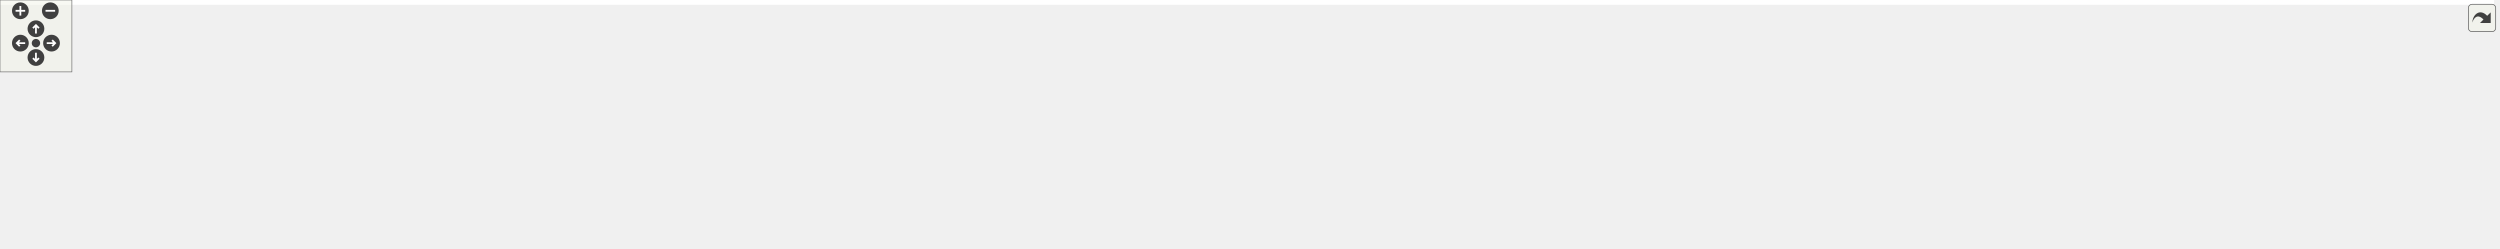
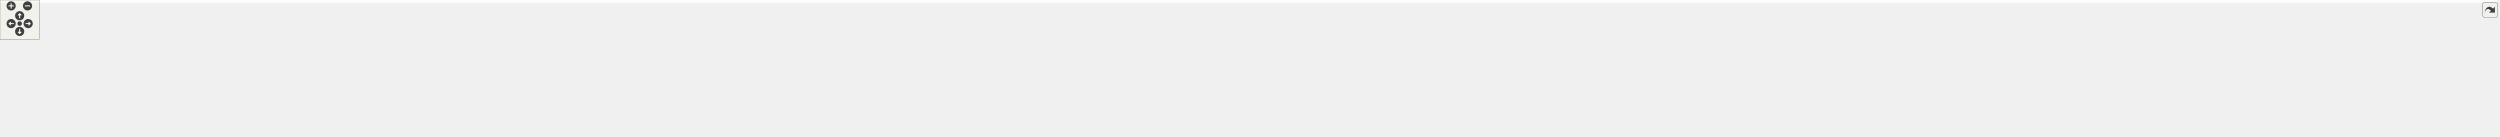
<svg xmlns="http://www.w3.org/2000/svg" xmlns:xlink="http://www.w3.org/1999/xlink" id="main" version="1.1" xml:space="preserve">
  <style type="text/css">
.edge:hover path { stroke: red; }
.edge:hover polygon { stroke: red; fill: red; }
</style>
  <defs>
    <circle id="rim" cx="0" cy="0" r="7" />
    <circle id="rim2" cx="0" cy="0" r="3.5" />
    <g id="zoomPlus">
      <use xlink:href="#rim" fill="#404040">
        <set attributeName="fill" to="#808080" begin="zoomplus.mouseover" end="zoomplus.mouseout" />
      </use>
      <path d="M-4,0h8M0,-4v8" fill="none" stroke="white" stroke-width="1.5" pointer-events="none" />
    </g>
    <g id="zoomMin">
      <use xlink:href="#rim" fill="#404040">
        <set attributeName="fill" to="#808080" begin="zoomminus.mouseover" end="zoomminus.mouseout" />
      </use>
      <path d="M-4,0h8" fill="none" stroke="white" stroke-width="1.5" pointer-events="none" />
    </g>
    <g id="dirArrow">
      <path fill="none" stroke="white" stroke-width="1.5" d="M0,-3.0v7 M-2.5,-0.5L0,-3.0L2.5,-0.5" />
    </g>
    <g id="resetDef">
      <use xlink:href="#rim2" fill="#404040">
        <set attributeName="fill" to="#808080" begin="reset.mouseover" end="reset.mouseout" />
      </use>
    </g>
  </defs>
  <svg id="graph" class="graph">
    <g id="viewport">
-       <polygon fill="#ffffff" stroke="transparent" points="-4,4 -4,-147 2081.5,-147 2081.5,4 -4,4" />
+       <polygon fill="#ffffff" stroke="transparent" points="-4,4 -4,-147 3809.5,-147 3809.5,4 -4,4" />
      <g id="node1" class="node">
-         <polygon fill="#bfbfbf" stroke="#000000" points="840,-123.5 840,-142.5 975,-142.5 975,-123.5 840,-123.5" />
-         <text text-anchor="middle" x="907.5" y="-130.5" font-family="Helvetica,sans-Serif" font-size="10.00" fill="#000000">eBoard/eBoard.h</text>
+         <polygon fill="#bfbfbf" stroke="#000000" points="1675,-123.5 1675,-142.5 1810,-142.5 1810,-123.5 1675,-123.5" />
+         <text text-anchor="middle" x="1742.5" y="-130.5" font-family="Helvetica,sans-Serif" font-size="10.00" fill="#000000">eBoard/eBoard.h</text>
      </g>
      <g id="node2" class="node">
        <g id="a_node2">
          <a xlink:href="eagle__PreprocessorControl_8h.html" target="_top" xlink:title="this file contains cool stuff never seen by the Arduino :/ ">
            <polygon fill="#ffffff" stroke="#000000" points="0,-56.5 0,-86.5 135,-86.5 135,-56.5 0,-56.5" />
            <text text-anchor="start" x="8" y="-74.5" font-family="Helvetica,sans-Serif" font-size="10.00" fill="#000000">source/eagle_Preprocessor</text>
            <text text-anchor="middle" x="67.5" y="-63.5" font-family="Helvetica,sans-Serif" font-size="10.00" fill="#000000">Control.h</text>
          </a>
        </g>
      </g>
      <g id="edge1" class="edge">
-         <path fill="none" stroke="#191970" d="M839.84,-132.06C708.029,-129.544 407.551,-120.463 145.122,-86.946" />
-         <polygon fill="#191970" stroke="#191970" points="145.384,-83.451 135.018,-85.641 144.487,-90.393 145.384,-83.451" />
+         <path fill="none" stroke="#191970" d="M1674.58,-132.582C1412.817,-130.735 468.419,-121.835 145.308,-86.91" />
+         <polygon fill="#191970" stroke="#191970" points="145.329,-83.391 135.003,-85.763 144.554,-90.348 145.329,-83.391" />
      </g>
      <g id="node3" class="node">
        <polygon fill="#ffffff" stroke="#bfbfbf" points="153.5,-62 153.5,-81 239.5,-81 239.5,-62 153.5,-62" />
        <text text-anchor="middle" x="196.5" y="-69" font-family="Helvetica,sans-Serif" font-size="10.00" fill="#000000">avr/pgmspace.h</text>
      </g>
      <g id="edge2" class="edge">
-         <path fill="none" stroke="#191970" d="M839.92,-130.172C695.443,-123.816 360.566,-107.357 248.5,-87 243.767,-86.14 238.854,-85.007 234.02,-83.743" />
-         <polygon fill="#191970" stroke="#191970" points="234.866,-80.346 224.292,-81.012 232.974,-87.085 234.866,-80.346" />
+         <path fill="none" stroke="#191970" d="M1674.759,-131.946C1401.755,-127.557 390.116,-109.888 248.5,-87 243.641,-86.215 238.599,-85.104 233.652,-83.834" />
+         <polygon fill="#191970" stroke="#191970" points="234.291,-80.379 223.718,-81.056 232.405,-87.12 234.291,-80.379" />
      </g>
      <g id="node4" class="node">
        <polygon fill="#ffffff" stroke="#bfbfbf" points="257.5,-62 257.5,-81 315.5,-81 315.5,-62 257.5,-62" />
        <text text-anchor="middle" x="286.5" y="-69" font-family="Helvetica,sans-Serif" font-size="10.00" fill="#000000">Arduino.h</text>
      </g>
      <g id="edge3" class="edge">
-         <path fill="none" stroke="#191970" d="M839.869,-130.281C707.929,-124.546 420.693,-109.829 324.5,-87 321.705,-86.337 318.849,-85.498 316.019,-84.556" />
-         <polygon fill="#191970" stroke="#191970" points="317.221,-81.269 306.629,-81.056 314.777,-87.828 317.221,-81.269" />
+         <path fill="none" stroke="#191970" d="M1674.574,-132.207C1410.076,-128.925 457.074,-115.238 324.5,-87 321.625,-86.388 318.691,-85.57 315.79,-84.63" />
+         <polygon fill="#191970" stroke="#191970" points="316.786,-81.267 306.193,-81.077 314.356,-87.831 316.786,-81.267" />
      </g>
      <g id="node5" class="node">
        <polygon fill="#ffffff" stroke="#bfbfbf" points="334,-62 334,-81 383,-81 383,-62 334,-62" />
        <text text-anchor="middle" x="358.5" y="-69" font-family="Helvetica,sans-Serif" font-size="10.00" fill="#000000">avr/io.h</text>
      </g>
      <g id="edge4" class="edge">
-         <path fill="none" stroke="#191970" d="M839.688,-129.897C719.551,-123.912 474.198,-109.355 391.5,-87 389.529,-86.467 387.532,-85.823 385.545,-85.103" />
-         <polygon fill="#191970" stroke="#191970" points="386.453,-81.689 375.878,-81.048 383.745,-88.144 386.453,-81.689" />
+         <path fill="none" stroke="#191970" d="M1674.701,-132.292C1418.361,-129.397 516.553,-117.149 391.5,-87 389.3,-86.47 387.071,-85.785 384.864,-85" />
+         <polygon fill="#191970" stroke="#191970" points="386.063,-81.707 375.486,-81.078 383.362,-88.165 386.063,-81.707" />
      </g>
      <g id="node6" class="node">
        <polygon fill="#ffffff" stroke="#bfbfbf" points="401,-62 401,-81 478,-81 478,-62 401,-62" />
        <text text-anchor="middle" x="439.5" y="-69" font-family="Helvetica,sans-Serif" font-size="10.00" fill="#000000">avr/interrupt.h</text>
      </g>
      <g id="edge5" class="edge">
-         <path fill="none" stroke="#191970" d="M839.719,-129.972C755.935,-125.231 609.368,-113.663 486.5,-87 482.643,-86.163 478.656,-85.127 474.712,-83.991" />
-         <polygon fill="#191970" stroke="#191970" points="475.676,-80.626 465.088,-81.016 473.608,-87.314 475.676,-80.626" />
+         <path fill="none" stroke="#191970" d="M1674.59,-131.631C1430.149,-126.551 603.416,-107.983 486.5,-87 482.314,-86.249 477.989,-85.208 473.736,-84.019" />
+         <polygon fill="#191970" stroke="#191970" points="474.629,-80.632 464.042,-81.039 472.572,-87.323 474.629,-80.632" />
      </g>
      <g id="node7" class="node">
        <g id="a_node7">
          <a xlink:href="eagle__Twi_8h.html" target="_top" xlink:title="this file contains the Twi class ">
            <polygon fill="#ffffff" stroke="#000000" points="496,-62 496,-81 597,-81 597,-62 496,-62" />
            <text text-anchor="middle" x="546.5" y="-69" font-family="Helvetica,sans-Serif" font-size="10.00" fill="#000000">source/eagle_Twi.h</text>
          </a>
        </g>
      </g>
      <g id="edge6" class="edge">
-         <path fill="none" stroke="#191970" d="M839.966,-124.793C778.521,-116.834 685.48,-103.549 605.5,-87 600.507,-85.967 595.306,-84.774 590.151,-83.519" />
-         <polygon fill="#191970" stroke="#191970" points="590.914,-80.102 580.362,-81.052 589.203,-86.889 590.914,-80.102" />
+         <path fill="none" stroke="#191970" d="M1674.652,-132.18C1462.519,-129.314 813.578,-118.165 605.5,-87 599.663,-86.126 593.57,-84.897 587.611,-83.511" />
+         <polygon fill="#191970" stroke="#191970" points="588.325,-80.082 577.776,-81.062 586.634,-86.874 588.325,-80.082" />
      </g>
      <g id="node9" class="node">
        <g id="a_node9">
          <a xlink:href="eagle__TwoWire_8h.html" target="_top" xlink:title="this file contains the TwoWire class ">
            <polygon fill="#ffffff" stroke="#000000" points="615,-62 615,-81 740,-81 740,-62 615,-62" />
            <text text-anchor="middle" x="677.5" y="-69" font-family="Helvetica,sans-Serif" font-size="10.00" fill="#000000">source/eagle_TwoWire.h</text>
          </a>
        </g>
      </g>
      <g id="edge8" class="edge">
-         <path fill="none" stroke="#191970" d="M871.815,-123.458C831.781,-112.753 766.743,-95.363 723.065,-83.684" />
-         <polygon fill="#191970" stroke="#191970" points="723.834,-80.266 713.269,-81.064 722.025,-87.029 723.834,-80.266" />
+         <path fill="none" stroke="#191970" d="M1674.899,-131.33C1481.624,-126.323 929.093,-110.327 749.5,-87 741.918,-86.015 733.949,-84.645 726.189,-83.123" />
+         <polygon fill="#191970" stroke="#191970" points="726.658,-79.646 716.157,-81.054 725.244,-86.501 726.658,-79.646" />
      </g>
      <g id="node13" class="node">
        <g id="a_node13">
          <a xlink:href="eagle__SPI_8h.html" target="_top" xlink:title="this file contains the SPI class ">
            <polygon fill="#ffffff" stroke="#000000" points="758.5,-62 758.5,-81 860.5,-81 860.5,-62 758.5,-62" />
            <text text-anchor="middle" x="809.5" y="-69" font-family="Helvetica,sans-Serif" font-size="10.00" fill="#000000">source/eagle_SPI.h</text>
          </a>
        </g>
      </g>
      <g id="edge13" class="edge">
-         <path fill="none" stroke="#191970" d="M892.188,-123.391C876.438,-113.507 851.688,-97.975 833.366,-86.477" />
-         <polygon fill="#191970" stroke="#191970" points="835.036,-83.393 824.705,-81.042 831.315,-89.322 835.036,-83.393" />
+         <path fill="none" stroke="#191970" d="M1674.897,-131.189C1498.003,-126.169 1024.475,-110.854 869.5,-87 863.642,-86.098 857.526,-84.867 851.535,-83.489" />
+         <polygon fill="#191970" stroke="#191970" points="852.183,-80.045 841.638,-81.065 850.518,-86.844 852.183,-80.045" />
      </g>
      <g id="node15" class="node">
        <polygon fill="#ffffff" stroke="#bfbfbf" points="879,-62 879,-81 936,-81 936,-62 879,-62" />
        <text text-anchor="middle" x="907.5" y="-69" font-family="Helvetica,sans-Serif" font-size="10.00" fill="#000000">avr/wdt.h</text>
      </g>
      <g id="edge15" class="edge">
-         <path fill="none" stroke="#191970" d="M907.5,-123.391C907.5,-114.866 907.5,-102.139 907.5,-91.424" />
-         <polygon fill="#191970" stroke="#191970" points="911,-91.245 907.5,-81.245 904,-91.245 911,-91.245" />
+         <path fill="none" stroke="#191970" d="M1674.783,-132.033C1508.306,-129.185 1082.58,-118.915 944.5,-87 941.856,-86.389 939.159,-85.605 936.487,-84.714" />
+         <polygon fill="#191970" stroke="#191970" points="937.65,-81.412 927.058,-81.143 935.171,-87.958 937.65,-81.412" />
      </g>
      <g id="node16" class="node">
        <g id="a_node16">
          <a xlink:href="eagle__SoftwareSerial_8h.html" target="_top" xlink:title="this file contains the SoftwareSerial class ">
            <polygon fill="#ffffff" stroke="#000000" points="954,-62 954,-81 1103,-81 1103,-62 954,-62" />
            <text text-anchor="middle" x="1028.5" y="-69" font-family="Helvetica,sans-Serif" font-size="10.00" fill="#000000">source/eagle_SoftwareSerial.h</text>
          </a>
        </g>
      </g>
      <g id="edge16" class="edge">
-         <path fill="none" stroke="#191970" d="M926.406,-123.391C946.297,-113.281 977.812,-97.263 1000.569,-85.696" />
-         <polygon fill="#191970" stroke="#191970" points="1002.398,-88.693 1009.726,-81.042 999.226,-82.453 1002.398,-88.693" />
+         <path fill="none" stroke="#191970" d="M1674.55,-130.54C1558.649,-125.788 1315.473,-113.396 1111.5,-87 1102.733,-85.865 1093.491,-84.405 1084.484,-82.836" />
+         <polygon fill="#191970" stroke="#191970" points="1084.914,-79.357 1074.452,-81.029 1083.673,-86.246 1084.914,-79.357" />
      </g>
      <g id="node17" class="node">
        <g id="a_node17">
          <a xlink:href="eagle__Bluetooth_8h.html" target="_top" xlink:title="this file contains cool stuff to access the bluetooth interface ">
            <polygon fill="#ffffff" stroke="#000000" points="1121,-62 1121,-81 1248,-81 1248,-62 1121,-62" />
            <text text-anchor="middle" x="1184.5" y="-69" font-family="Helvetica,sans-Serif" font-size="10.00" fill="#000000">source/eagle_Bluetooth.h</text>
          </a>
        </g>
      </g>
      <g id="edge17" class="edge">
-         <path fill="none" stroke="#191970" d="M950.477,-123.458C999.301,-112.618 1079.004,-94.922 1131.605,-83.244" />
-         <polygon fill="#191970" stroke="#191970" points="1132.418,-86.649 1141.422,-81.064 1130.901,-79.815 1132.418,-86.649" />
+         <path fill="none" stroke="#191970" d="M1674.973,-129.127C1580.825,-123.156 1404.964,-109.925 1256.5,-87 1249.376,-85.9 1241.898,-84.533 1234.568,-83.069" />
+         <polygon fill="#191970" stroke="#191970" points="1235.211,-79.629 1224.71,-81.03 1233.793,-86.483 1235.211,-79.629" />
      </g>
      <g id="node18" class="node">
        <g id="a_node18">
          <a xlink:href="eagle__RB14Scan_8h.html" target="_top" xlink:title="this file contains the RB14Scan class ">
            <polygon fill="#ffffff" stroke="#000000" points="1266,-62 1266,-81 1399,-81 1399,-62 1266,-62" />
            <text text-anchor="middle" x="1332.5" y="-69" font-family="Helvetica,sans-Serif" font-size="10.00" fill="#000000">source/eagle_RB14Scan.h</text>
          </a>
        </g>
      </g>
      <g id="edge18" class="edge">
-         <path fill="none" stroke="#191970" d="M975.267,-125.495C1045.739,-117.356 1159.159,-103.321 1256.5,-87 1263.622,-85.806 1271.095,-84.432 1278.459,-83.006" />
-         <polygon fill="#191970" stroke="#191970" points="1279.261,-86.415 1288.391,-81.041 1277.902,-79.548 1279.261,-86.415" />
+         <path fill="none" stroke="#191970" d="M1674.921,-125.077C1607.116,-116.808 1499.783,-102.853 1407.5,-87 1400.633,-85.82 1393.434,-84.474 1386.327,-83.079" />
+         <polygon fill="#191970" stroke="#191970" points="1386.524,-79.549 1376.031,-81.013 1385.147,-86.412 1386.524,-79.549" />
      </g>
      <g id="node19" class="node">
        <g id="a_node19">
          <a xlink:href="eagle__Comfort_8h.html" target="_top" xlink:title="this file contains sine8 and gamma8 ">
            <polygon fill="#ffffff" stroke="#000000" points="1417,-62 1417,-81 1538,-81 1538,-62 1417,-62" />
            <text text-anchor="middle" x="1477.5" y="-69" font-family="Helvetica,sans-Serif" font-size="10.00" fill="#000000">source/eagle_Comfort.h</text>
          </a>
        </g>
      </g>
      <g id="edge19" class="edge">
-         <path fill="none" stroke="#191970" d="M975.362,-129.479C1071.836,-123.856 1253.974,-110.962 1407.5,-87 1414.276,-85.942 1421.377,-84.622 1428.35,-83.201" />
-         <polygon fill="#191970" stroke="#191970" points="1429.365,-86.564 1438.421,-81.067 1427.913,-79.716 1429.365,-86.564" />
+         <path fill="none" stroke="#191970" d="M1701.384,-123.458C1654.87,-112.663 1579.059,-95.069 1528.733,-83.39" />
+         <polygon fill="#191970" stroke="#191970" points="1529.244,-79.916 1518.712,-81.064 1527.662,-86.734 1529.244,-79.916" />
      </g>
      <g id="node20" class="node">
        <g id="a_node20">
          <a xlink:href="eagle__Servo_8h.html" target="_top" xlink:title="this file contains the Servo class ">
            <polygon fill="#ffffff" stroke="#000000" points="1556,-62 1556,-81 1667,-81 1667,-62 1556,-62" />
            <text text-anchor="middle" x="1611.5" y="-69" font-family="Helvetica,sans-Serif" font-size="10.00" fill="#000000">source/eagle_Servo.h</text>
          </a>
        </g>
      </g>
      <g id="edge20" class="edge">
-         <path fill="none" stroke="#191970" d="M975.062,-131.732C1092.095,-128.735 1339.84,-118.863 1546.5,-87 1552.82,-86.025 1559.433,-84.752 1565.918,-83.353" />
-         <polygon fill="#191970" stroke="#191970" points="1566.968,-86.704 1575.945,-81.078 1565.418,-79.878 1566.968,-86.704" />
+         <path fill="none" stroke="#191970" d="M1722.031,-123.391C1700.305,-113.191 1665.766,-96.976 1641.082,-85.388" />
+         <polygon fill="#191970" stroke="#191970" points="1642.364,-82.123 1631.825,-81.042 1639.39,-88.46 1642.364,-82.123" />
      </g>
      <g id="node21" class="node">
        <g id="a_node21">
          <a xlink:href="eagle__Assert_8h.html" target="_top" xlink:title="this file contains the assert wrapper for EBOARD_DEBUG_MODE ">
            <polygon fill="#ffffff" stroke="#000000" points="1685.5,-62 1685.5,-81 1799.5,-81 1799.5,-62 1685.5,-62" />
            <text text-anchor="middle" x="1742.5" y="-69" font-family="Helvetica,sans-Serif" font-size="10.00" fill="#000000">source/eagle_Assert.h</text>
          </a>
        </g>
      </g>
      <g id="edge21" class="edge">
-         <path fill="none" stroke="#191970" d="M975.072,-130.408C1136.525,-123.979 1541.237,-106.412 1675.5,-87 1682.248,-86.024 1689.32,-84.713 1696.235,-83.263" />
-         <polygon fill="#191970" stroke="#191970" points="1697.188,-86.637 1706.198,-81.065 1695.679,-79.802 1697.188,-86.637" />
+         <path fill="none" stroke="#191970" d="M1742.5,-123.391C1742.5,-114.866 1742.5,-102.139 1742.5,-91.424" />
+         <polygon fill="#191970" stroke="#191970" points="1746,-91.245 1742.5,-81.245 1739,-91.245 1746,-91.245" />
      </g>
      <g id="node23" class="node">
        <g id="a_node23">
          <a xlink:href="eagle__Checks_8h.html" target="_top" xlink:title="this file contains various checkers like checkIdx ">
            <polygon fill="#ffffff" stroke="#000000" points="1818,-62 1818,-81 1937,-81 1937,-62 1818,-62" />
            <text text-anchor="middle" x="1877.5" y="-69" font-family="Helvetica,sans-Serif" font-size="10.00" fill="#000000">source/eagle_Checks.h</text>
          </a>
        </g>
      </g>
      <g id="edge23" class="edge">
-         <path fill="none" stroke="#191970" d="M975.255,-131.035C1156.144,-125.549 1647.596,-109.017 1808.5,-87 1815.692,-86.016 1823.243,-84.659 1830.602,-83.155" />
-         <polygon fill="#191970" stroke="#191970" points="1831.428,-86.558 1840.469,-81.034 1829.956,-79.714 1831.428,-86.558" />
+         <path fill="none" stroke="#191970" d="M1763.594,-123.391C1786.083,-113.146 1821.892,-96.833 1847.352,-85.234" />
+         <polygon fill="#191970" stroke="#191970" points="1848.905,-88.373 1856.554,-81.042 1846.003,-82.002 1848.905,-88.373" />
      </g>
      <g id="node24" class="node">
        <g id="a_node24">
+           <a xlink:href="eagle__ShiftExt_8h.html" target="_top" xlink:title="this file contains the cool shift-EXTension ">
+             <polygon fill="#ffffff" stroke="#000000" points="1955,-62 1955,-81 2076,-81 2076,-62 1955,-62" />
+             <text text-anchor="middle" x="2015.5" y="-69" font-family="Helvetica,sans-Serif" font-size="10.00" fill="#000000">source/eagle_ShiftExt.h</text>
+           </a>
+         </g>
+       </g>
+       <g id="edge24" class="edge">
+         <path fill="none" stroke="#191970" d="M1784.857,-123.458C1832.876,-112.641 1911.201,-94.996 1963.045,-83.317" />
+         <polygon fill="#191970" stroke="#191970" points="1964.058,-86.677 1973.044,-81.064 1962.519,-79.848 1964.058,-86.677" />
+       </g>
+       <g id="node25" class="node">
+         <g id="a_node25">
+           <a xlink:href="eagle__PinCtrl_8h.html" target="_top" xlink:title="this file contains cool stuff... it controls pins ">
+             <polygon fill="#ffffff" stroke="#000000" points="2094.5,-62 2094.5,-81 2210.5,-81 2210.5,-62 2094.5,-62" />
+             <text text-anchor="middle" x="2152.5" y="-69" font-family="Helvetica,sans-Serif" font-size="10.00" fill="#000000">source/eagle_PinCtrl.h</text>
+           </a>
+         </g>
+       </g>
+       <g id="edge25" class="edge">
+         <path fill="none" stroke="#191970" d="M1810.156,-125.829C1879.552,-118.028 1990.485,-104.322 2085.5,-87 2091.589,-85.89 2097.96,-84.594 2104.249,-83.232" />
+         <polygon fill="#191970" stroke="#191970" points="2105.011,-86.648 2114.011,-81.057 2103.489,-79.816 2105.011,-86.648" />
+       </g>
+       <g id="node26" class="node">
+         <g id="a_node26">
+           <a xlink:href="eagle__ServoCds55_8h.html" target="_top" xlink:title="this file contains the ServoCds55 class ">
+             <polygon fill="#ffffff" stroke="#000000" points="2228.5,-62 2228.5,-81 2368.5,-81 2368.5,-62 2228.5,-62" />
+             <text text-anchor="middle" x="2298.5" y="-69" font-family="Helvetica,sans-Serif" font-size="10.00" fill="#000000">source/eagle_ServoCds55.h</text>
+           </a>
+         </g>
+       </g>
+       <g id="edge26" class="edge">
+         <path fill="none" stroke="#191970" d="M1810.289,-128.555C1903,-121.999 2074.403,-108.179 2219.5,-87 2227.464,-85.838 2235.843,-84.414 2244.046,-82.905" />
+         <polygon fill="#191970" stroke="#191970" points="2244.752,-86.334 2253.927,-81.034 2243.45,-79.456 2244.752,-86.334" />
+       </g>
+       <g id="node27" class="node">
+         <g id="a_node27">
+           <a xlink:href="eagle__SoccerBoard_8h.html" target="_top" xlink:title="this file contains the SoccerBoard class ">
+             <polygon fill="#ffffff" stroke="#000000" points="2386.5,-62 2386.5,-81 2528.5,-81 2528.5,-62 2386.5,-62" />
+             <text text-anchor="middle" x="2457.5" y="-69" font-family="Helvetica,sans-Serif" font-size="10.00" fill="#000000">source/eagle_SoccerBoard.h</text>
+           </a>
+         </g>
+       </g>
+       <g id="edge27" class="edge">
+         <path fill="none" stroke="#191970" d="M1810.434,-130.734C1926.912,-126.257 2172.051,-114.246 2377.5,-87 2385.866,-85.891 2394.678,-84.456 2403.273,-82.909" />
+         <polygon fill="#191970" stroke="#191970" points="2404.034,-86.328 2413.223,-81.054 2402.751,-79.446 2404.034,-86.328" />
+       </g>
+       <g id="node28" class="node">
+         <g id="a_node28">
+           <a xlink:href="eagle__I2CInOut_8h.html" target="_top" xlink:title="this file contains the I2CInOut class ">
+             <polygon fill="#ffffff" stroke="#000000" points="2547,-62 2547,-81 2672,-81 2672,-62 2547,-62" />
+             <text text-anchor="middle" x="2609.5" y="-69" font-family="Helvetica,sans-Serif" font-size="10.00" fill="#000000">source/eagle_I2CInOut.h</text>
+           </a>
+         </g>
+       </g>
+       <g id="edge28" class="edge">
+         <path fill="none" stroke="#191970" d="M1810.283,-130.425C1975.9,-123.916 2397.765,-105.968 2537.5,-87 2544.988,-85.984 2552.856,-84.61 2560.53,-83.099" />
+         <polygon fill="#191970" stroke="#191970" points="2561.371,-86.499 2570.457,-81.052 2559.957,-79.644 2561.371,-86.499" />
+       </g>
+       <g id="node29" class="node">
+         <g id="a_node29">
+           <a xlink:href="eagle__AX12Servo_8h.html" target="_top" xlink:title="this file contains the AX12Servo class ">
+             <polygon fill="#ffffff" stroke="#000000" points="2690,-62 2690,-81 2825,-81 2825,-62 2690,-62" />
+             <text text-anchor="middle" x="2757.5" y="-69" font-family="Helvetica,sans-Serif" font-size="10.00" fill="#000000">source/eagle_AX12Servo.h</text>
+           </a>
+         </g>
+       </g>
+       <g id="edge29" class="edge">
+         <path fill="none" stroke="#191970" d="M1810.05,-131.029C1995.98,-125.39 2512.676,-108.225 2681.5,-87 2689.669,-85.973 2698.271,-84.552 2706.633,-82.985" />
+         <polygon fill="#191970" stroke="#191970" points="2707.53,-86.376 2716.669,-81.016 2706.182,-79.507 2707.53,-86.376" />
+       </g>
+       <g id="node30" class="node">
+         <g id="a_node30">
+           <a xlink:href="eagle__DynamixelBoard_8h.html" target="_top" xlink:title="this file contains the DynamixelBoard class ">
+             <polygon fill="#ffffff" stroke="#000000" points="2843.5,-62 2843.5,-81 3001.5,-81 3001.5,-62 2843.5,-62" />
+             <text text-anchor="middle" x="2922.5" y="-69" font-family="Helvetica,sans-Serif" font-size="10.00" fill="#000000">source/eagle_DynamixelBoard.h</text>
+           </a>
+         </g>
+       </g>
+       <g id="edge30" class="edge">
+         <path fill="none" stroke="#191970" d="M1810.102,-131.325C2016.151,-126.035 2634.422,-108.738 2834.5,-87 2844.447,-85.919 2854.968,-84.399 2865.143,-82.73" />
+         <polygon fill="#191970" stroke="#191970" points="2865.897,-86.152 2875.167,-81.021 2864.721,-79.251 2865.897,-86.152" />
+       </g>
+       <g id="node31" class="node">
+         <g id="a_node31">
+           <a xlink:href="eagle__I2C_8h.html" target="_top" xlink:title="this file contains cool stuff to access the I²C interface ">
+             <polygon fill="#ffffff" stroke="#000000" points="3020,-62 3020,-81 3121,-81 3121,-62 3020,-62" />
+             <text text-anchor="middle" x="3070.5" y="-69" font-family="Helvetica,sans-Serif" font-size="10.00" fill="#000000">source/eagle_I2C.h</text>
+           </a>
+         </g>
+       </g>
+       <g id="edge31" class="edge">
+         <path fill="none" stroke="#191970" d="M1810.03,-132.477C2037.65,-130.413 2775.619,-121.187 3010.5,-87 3016.502,-86.126 3022.77,-84.886 3028.896,-83.483" />
+         <polygon fill="#191970" stroke="#191970" points="3030.122,-86.785 3039,-81.003 3028.454,-79.987 3030.122,-86.785" />
+       </g>
+       <g id="node32" class="node">
+         <g id="a_node32">
+           <a xlink:href="eagle__LCD_8h.html" target="_top" xlink:title="this file contains the LCD class ">
+             <polygon fill="#ffffff" stroke="#000000" points="3139.5,-62 3139.5,-81 3245.5,-81 3245.5,-62 3139.5,-62" />
+             <text text-anchor="middle" x="3192.5" y="-69" font-family="Helvetica,sans-Serif" font-size="10.00" fill="#000000">source/eagle_LCD.h</text>
+           </a>
+         </g>
+       </g>
+       <g id="edge32" class="edge">
+         <path fill="none" stroke="#191970" d="M1810.033,-132.655C2051.43,-131.127 2870.979,-123.322 3130.5,-87 3136.846,-86.112 3143.483,-84.836 3149.959,-83.392" />
+         <polygon fill="#191970" stroke="#191970" points="3151.017,-86.737 3159.935,-81.016 3149.396,-79.928 3151.017,-86.737" />
+       </g>
+       <g id="node33" class="node">
+         <g id="a_node33">
+           <a xlink:href="eagle__NeoPixel_8h.html" target="_top" xlink:title="this file contains the NeoPixel class ">
+             <polygon fill="#ffffff" stroke="#000000" points="3264,-62 3264,-81 3389,-81 3389,-62 3264,-62" />
+             <text text-anchor="middle" x="3326.5" y="-69" font-family="Helvetica,sans-Serif" font-size="10.00" fill="#000000">source/eagle_NeoPixel.h</text>
+           </a>
+         </g>
+       </g>
+       <g id="edge33" class="edge">
+         <path fill="none" stroke="#191970" d="M1810.235,-132.574C2065.462,-130.716 2969.04,-121.776 3254.5,-87 3262.354,-86.043 3270.617,-84.644 3278.633,-83.071" />
+         <polygon fill="#191970" stroke="#191970" points="3279.522,-86.461 3288.605,-81.007 3278.103,-79.606 3279.522,-86.461" />
+       </g>
+       <g id="node34" class="node">
+         <g id="a_node34">
+           <a xlink:href="eagle__ReptTask_8h.html" target="_top" xlink:title="this file contains cool stuff... this file contains cool stuff... this file contains cool stuff...">
+             <polygon fill="#ffffff" stroke="#000000" points="3407.5,-62 3407.5,-81 3535.5,-81 3535.5,-62 3407.5,-62" />
+             <text text-anchor="middle" x="3471.5" y="-69" font-family="Helvetica,sans-Serif" font-size="10.00" fill="#000000">source/eagle_ReptTask.h</text>
+           </a>
+         </g>
+       </g>
+       <g id="edge34" class="edge">
+         <path fill="none" stroke="#191970" d="M1810.117,-132.758C2080.339,-131.539 3083.276,-124.529 3398.5,-87 3406.549,-86.042 3415.023,-84.626 3423.235,-83.034" />
+         <polygon fill="#191970" stroke="#191970" points="3423.978,-86.455 3433.075,-81.023 3422.577,-79.596 3423.978,-86.455" />
+       </g>
+       <g id="node35" class="node">
+         <g id="a_node35">
+           <a xlink:href="eagle__Setup_8h.html" target="_top" xlink:title="this file contains the setup method ">
+             <polygon fill="#ffffff" stroke="#000000" points="3554,-62 3554,-81 3665,-81 3665,-62 3554,-62" />
+             <text text-anchor="middle" x="3609.5" y="-69" font-family="Helvetica,sans-Serif" font-size="10.00" fill="#000000">source/eagle_Setup.h</text>
+           </a>
+         </g>
+       </g>
+       <g id="edge35" class="edge">
+         <path fill="none" stroke="#191970" d="M1810.237,-132.108C2117.213,-127.951 3370.432,-109.723 3544.5,-87 3551.302,-86.112 3558.428,-84.808 3565.368,-83.326" />
+         <polygon fill="#191970" stroke="#191970" points="3566.366,-86.689 3575.34,-81.057 3564.813,-79.863 3566.366,-86.689" />
+       </g>
+       <g id="node36" class="node">
+         <g id="a_node36">
          <a xlink:href="eagle__HelpMot_8h.html" target="_top" xlink:title="this file contains the helper to acces the motor on the main car ">
-             <polygon fill="#ffffff" stroke="#000000" points="1955.5,-62 1955.5,-81 2077.5,-81 2077.5,-62 1955.5,-62" />
-             <text text-anchor="middle" x="2016.5" y="-69" font-family="Helvetica,sans-Serif" font-size="10.00" fill="#000000">source/eagle_HelpMot.h</text>
-           </a>
-         </g>
-       </g>
-       <g id="edge24" class="edge">
-         <path fill="none" stroke="#191970" d="M975.019,-131.544C1174.275,-127.002 1757.645,-111.898 1946.5,-87 1953.796,-86.038 1961.456,-84.694 1968.922,-83.195" />
-         <polygon fill="#191970" stroke="#191970" points="1969.873,-86.571 1978.932,-81.077 1968.424,-79.723 1969.873,-86.571" />
+             <polygon fill="#ffffff" stroke="#000000" points="3683.5,-62 3683.5,-81 3805.5,-81 3805.5,-62 3683.5,-62" />
+             <text text-anchor="middle" x="3744.5" y="-69" font-family="Helvetica,sans-Serif" font-size="10.00" fill="#000000">source/eagle_HelpMot.h</text>
+           </a>
+         </g>
+       </g>
+       <g id="edge36" class="edge">
+         <path fill="none" stroke="#191970" d="M1810.241,-132.168C2130.695,-128.126 3486.735,-109.804 3674.5,-87 3682.061,-86.082 3690.006,-84.717 3697.72,-83.172" />
+         <polygon fill="#191970" stroke="#191970" points="3698.621,-86.558 3707.676,-81.058 3697.168,-79.711 3698.621,-86.558" />
      </g>
      <g id="node8" class="node">
        <polygon fill="#ffffff" stroke="#bfbfbf" points="510,-.5 510,-19.5 569,-19.5 569,-.5 510,-.5" />
        <text text-anchor="middle" x="539.5" y="-7.5" font-family="Helvetica,sans-Serif" font-size="10.00" fill="#000000">inttypes.h</text>
      </g>
      <g id="edge7" class="edge">
        <path fill="none" stroke="#191970" d="M545.406,-61.891C544.436,-53.366 542.987,-40.639 541.768,-29.924" />
        <polygon fill="#191970" stroke="#191970" points="545.218,-29.285 540.609,-19.745 538.263,-30.077 545.218,-29.285" />
      </g>
      <g id="edge9" class="edge">
        <path fill="none" stroke="#191970" d="M655.938,-61.891C632.949,-51.646 596.344,-35.333 570.318,-23.734" />
        <polygon fill="#191970" stroke="#191970" points="571.47,-20.416 560.911,-19.542 568.62,-26.809 571.47,-20.416" />
      </g>
      <g id="node10" class="node">
        <polygon fill="#ffffff" stroke="#bfbfbf" points="587.5,-.5 587.5,-19.5 643.5,-19.5 643.5,-.5 587.5,-.5" />
        <text text-anchor="middle" x="615.5" y="-7.5" font-family="Helvetica,sans-Serif" font-size="10.00" fill="#000000">Stream.h</text>
      </g>
      <g id="edge10" class="edge">
        <path fill="none" stroke="#191970" d="M667.812,-61.891C658.404,-52.558 643.919,-38.19 632.575,-26.937" />
        <polygon fill="#191970" stroke="#191970" points="634.889,-24.302 625.324,-19.745 629.959,-29.272 634.889,-24.302" />
      </g>
      <g id="node11" class="node">
        <polygon fill="#ffffff" stroke="#bfbfbf" points="661.5,-.5 661.5,-19.5 709.5,-19.5 709.5,-.5 661.5,-.5" />
        <text text-anchor="middle" x="685.5" y="-7.5" font-family="Helvetica,sans-Serif" font-size="10.00" fill="#000000">stdlib.h</text>
      </g>
      <g id="edge11" class="edge">
        <path fill="none" stroke="#191970" d="M678.75,-61.891C679.859,-53.366 681.514,-40.639 682.908,-29.924" />
        <polygon fill="#191970" stroke="#191970" points="686.413,-30.113 684.232,-19.745 679.472,-29.21 686.413,-30.113" />
      </g>
      <g id="node12" class="node">
        <polygon fill="#ffffff" stroke="#bfbfbf" points="728,-.5 728,-19.5 777,-19.5 777,-.5 728,-.5" />
        <text text-anchor="middle" x="752.5" y="-7.5" font-family="Helvetica,sans-Serif" font-size="10.00" fill="#000000">string.h</text>
      </g>
      <g id="edge12" class="edge">
        <path fill="none" stroke="#191970" d="M689.219,-61.891C700.819,-52.379 718.798,-37.636 732.632,-26.292" />
        <polygon fill="#191970" stroke="#191970" points="735.103,-28.792 740.616,-19.745 730.664,-23.379 735.103,-28.792" />
      </g>
      <g id="node14" class="node">
        <polygon fill="#ffffff" stroke="#bfbfbf" points="795.5,-.5 795.5,-19.5 841.5,-19.5 841.5,-.5 795.5,-.5" />
        <text text-anchor="middle" x="818.5" y="-7.5" font-family="Helvetica,sans-Serif" font-size="10.00" fill="#000000">stdio.h</text>
      </g>
      <g id="edge14" class="edge">
        <path fill="none" stroke="#191970" d="M810.906,-61.891C812.154,-53.366 814.016,-40.639 815.584,-29.924" />
        <polygon fill="#191970" stroke="#191970" points="819.089,-30.146 817.074,-19.745 812.163,-29.133 819.089,-30.146" />
      </g>
      <g id="node22" class="node">
        <polygon fill="#ffffff" stroke="#bfbfbf" points="1716.5,-.5 1716.5,-19.5 1768.5,-19.5 1768.5,-.5 1716.5,-.5" />
        <text text-anchor="middle" x="1742.5" y="-7.5" font-family="Helvetica,sans-Serif" font-size="10.00" fill="#000000">assert.h</text>
      </g>
      <g id="edge22" class="edge">
        <path fill="none" stroke="#191970" d="M1742.5,-61.891C1742.5,-53.366 1742.5,-40.639 1742.5,-29.924" />
        <polygon fill="#191970" stroke="#191970" points="1746,-29.745 1742.5,-19.745 1739,-29.745 1746,-29.745" />
      </g>
    </g>
  </svg>
  <g id="navigator" transform="translate(0 0)" fill="#404254">
    <rect fill="#f2f5e9" fill-opacity="0.5" stroke="#606060" stroke-width=".5" x="0" y="0" width="60" height="60" />
    <use id="zoomplus" xlink:href="#zoomPlus" x="17" y="9" />
    <use id="zoomminus" xlink:href="#zoomMin" x="42" y="9" />
    <use id="reset" xlink:href="#resetDef" x="30" y="36" />
    <g id="arrowUp" xlink:href="#dirArrow" transform="translate(30 24)">
      <use xlink:href="#rim" fill="#404040">
        <set attributeName="fill" to="#808080" begin="arrowUp.mouseover" end="arrowUp.mouseout" />
      </use>
      <path fill="none" stroke="white" stroke-width="1.5" d="M0,-3.0v7 M-2.5,-0.5L0,-3.0L2.5,-0.5" />
    </g>
    <g id="arrowRight" xlink:href="#dirArrow" transform="rotate(90) translate(36 -43)">
      <use xlink:href="#rim" fill="#404040">
        <set attributeName="fill" to="#808080" begin="arrowRight.mouseover" end="arrowRight.mouseout" />
      </use>
      <path fill="none" stroke="white" stroke-width="1.5" d="M0,-3.0v7 M-2.5,-0.5L0,-3.0L2.5,-0.5" />
    </g>
    <g id="arrowDown" xlink:href="#dirArrow" transform="rotate(180) translate(-30 -48)">
      <use xlink:href="#rim" fill="#404040">
        <set attributeName="fill" to="#808080" begin="arrowDown.mouseover" end="arrowDown.mouseout" />
      </use>
      <path fill="none" stroke="white" stroke-width="1.5" d="M0,-3.0v7 M-2.5,-0.5L0,-3.0L2.5,-0.5" />
    </g>
    <g id="arrowLeft" xlink:href="#dirArrow" transform="rotate(270) translate(-36 17)">
      <use xlink:href="#rim" fill="#404040">
        <set attributeName="fill" to="#808080" begin="arrowLeft.mouseover" end="arrowLeft.mouseout" />
      </use>
      <path fill="none" stroke="white" stroke-width="1.5" d="M0,-3.0v7 M-2.5,-0.5L0,-3.0L2.5,-0.5" />
    </g>
  </g>
  <svg viewBox="0 0 15 15" width="100%" height="30px" preserveAspectRatio="xMaxYMin meet">
    <g id="arrow_out" transform="scale(0.3 0.3)">
      <a xlink:href="eBoard__comment_8h__incl_org.svg" target="_base">
        <rect id="button" ry="5" rx="5" y="6" x="6" height="38" width="38" fill="#f2f5e9" fill-opacity="0.5" stroke="#606060" stroke-width="1.0" />
        <path id="arrow" d="M 11.5,31.437 C 11.94,20.098 22.043,11.323 32.159,21.979 L 37.069,17.246 C 37.069,17.246 37.088,32 37.088,32 L 22.16,31.978 C 22.16,31.978 26.998,27.14 26.998,27.14 C 18.529,18.264 13.292,25.23 11.5,31.437 z" style="fill:#404040;" />
      </a>
    </g>
  </svg>
</svg>
